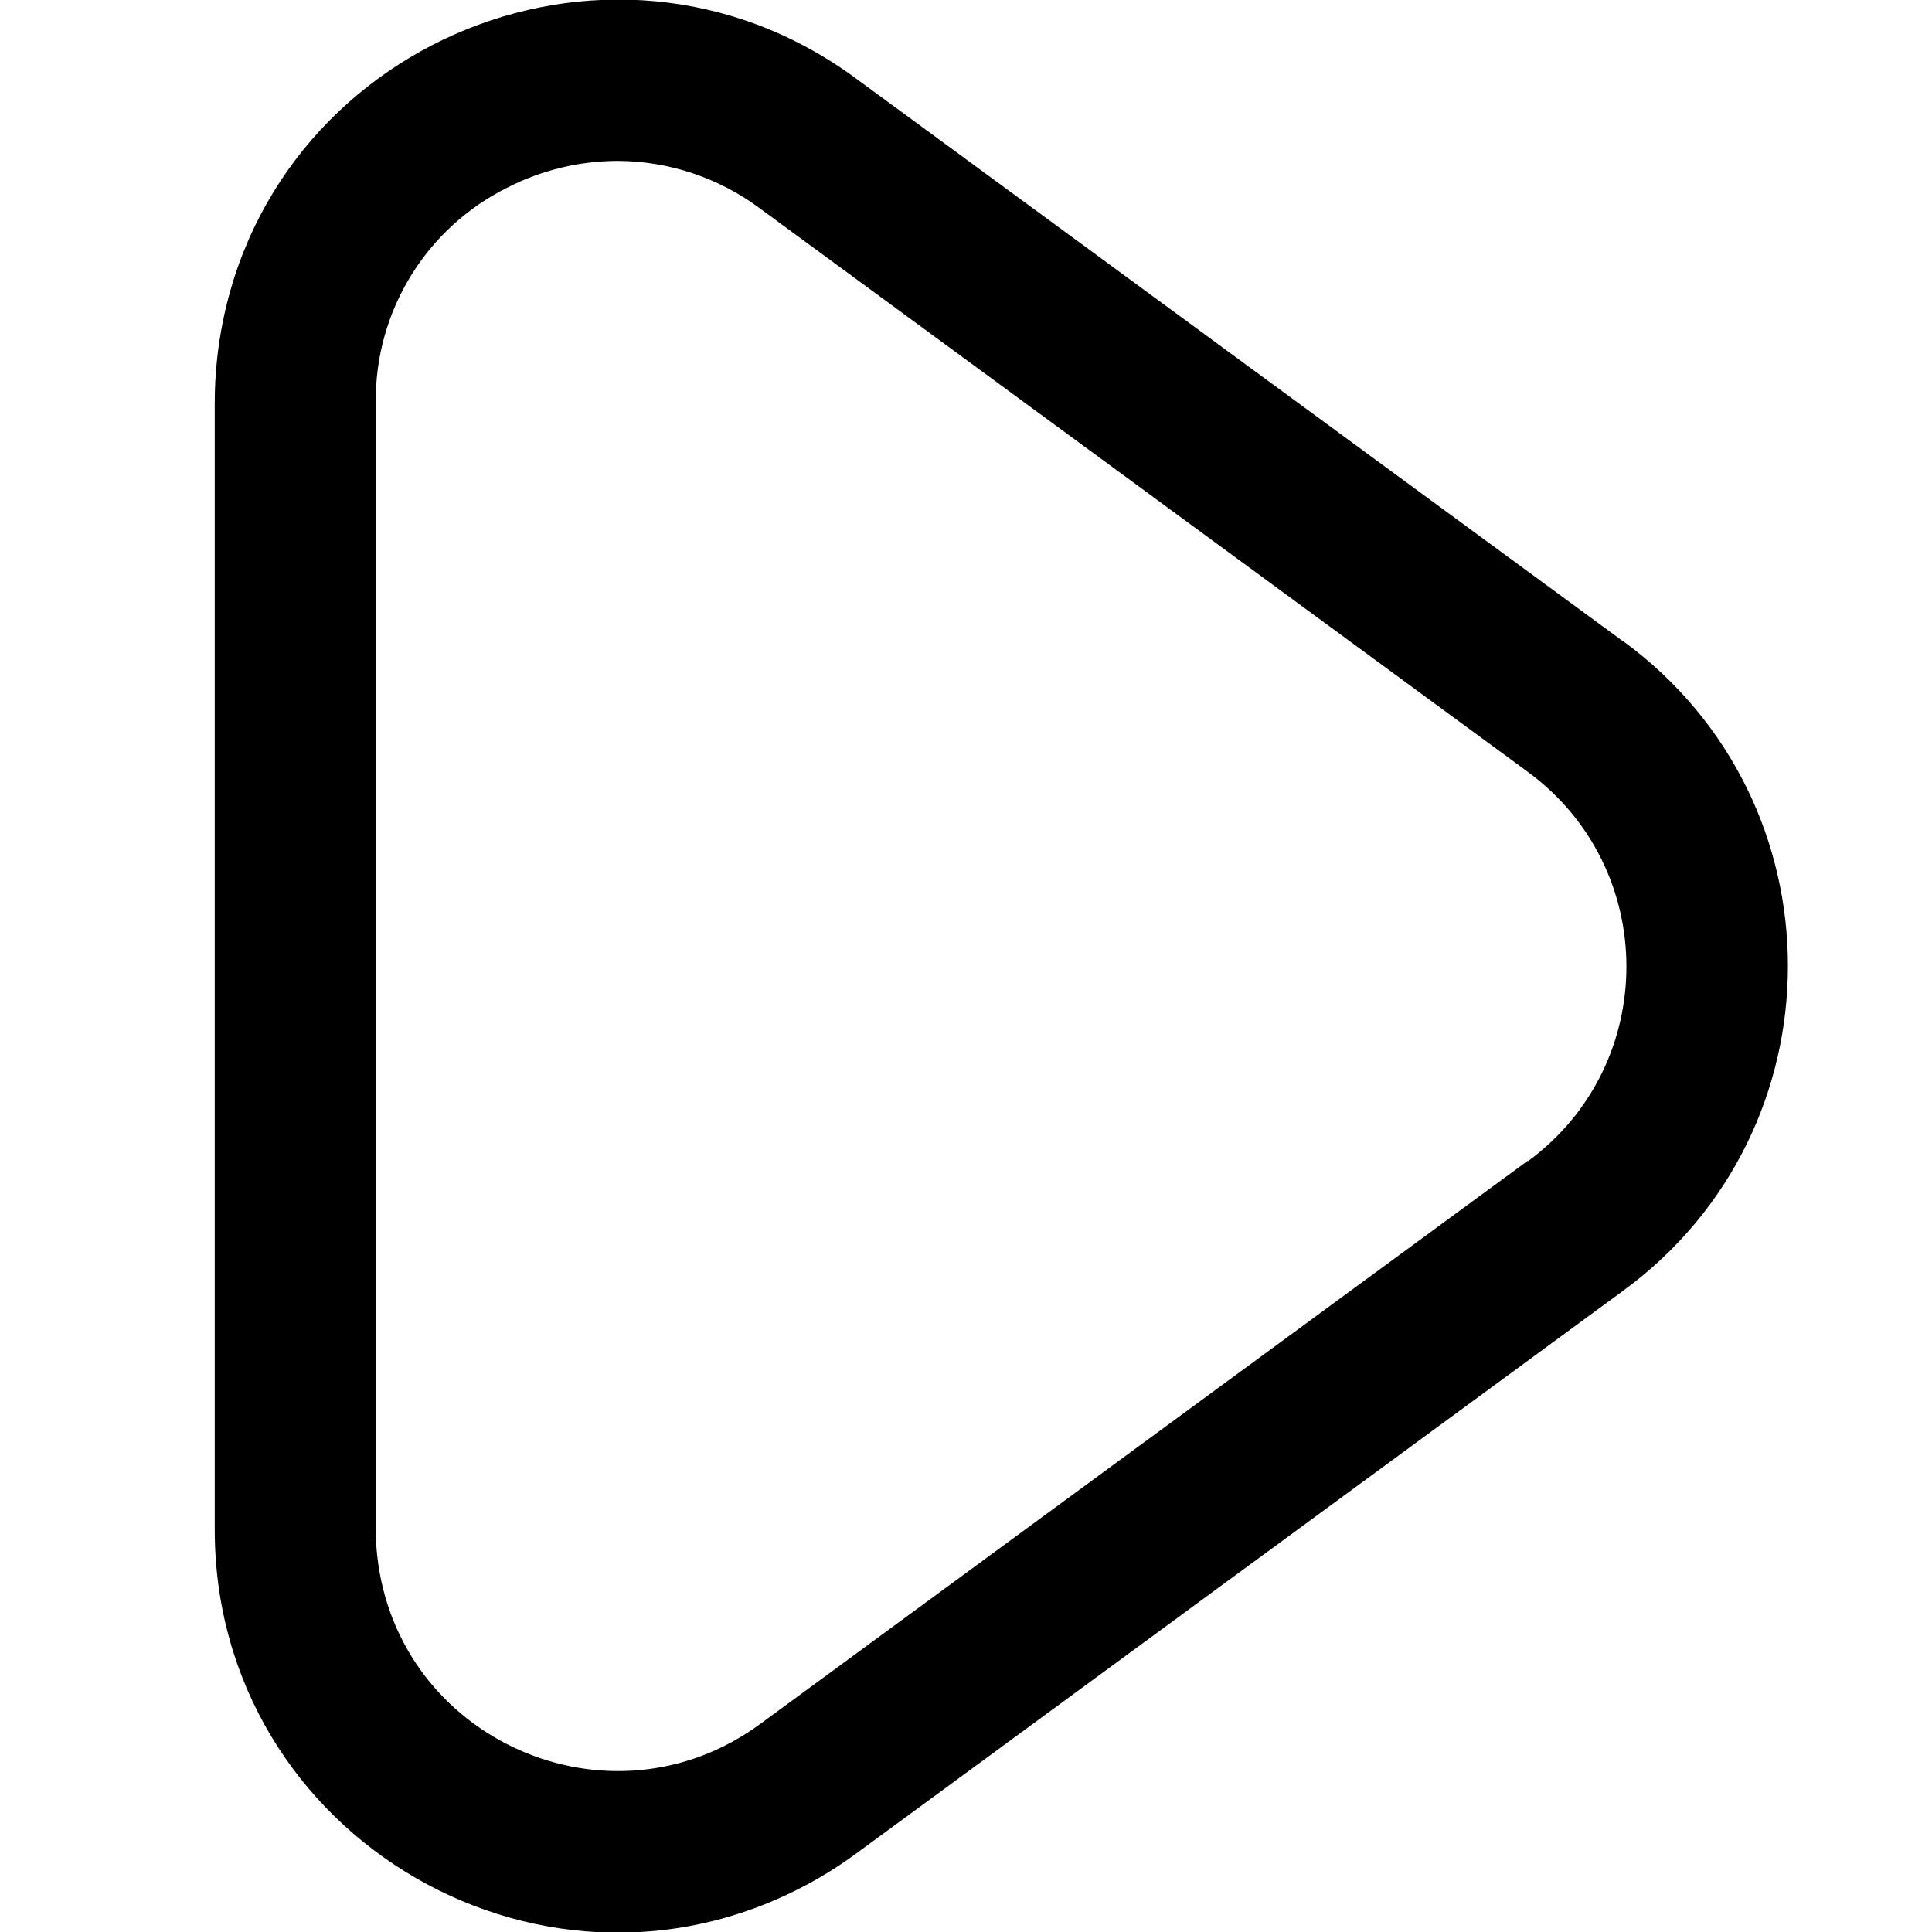
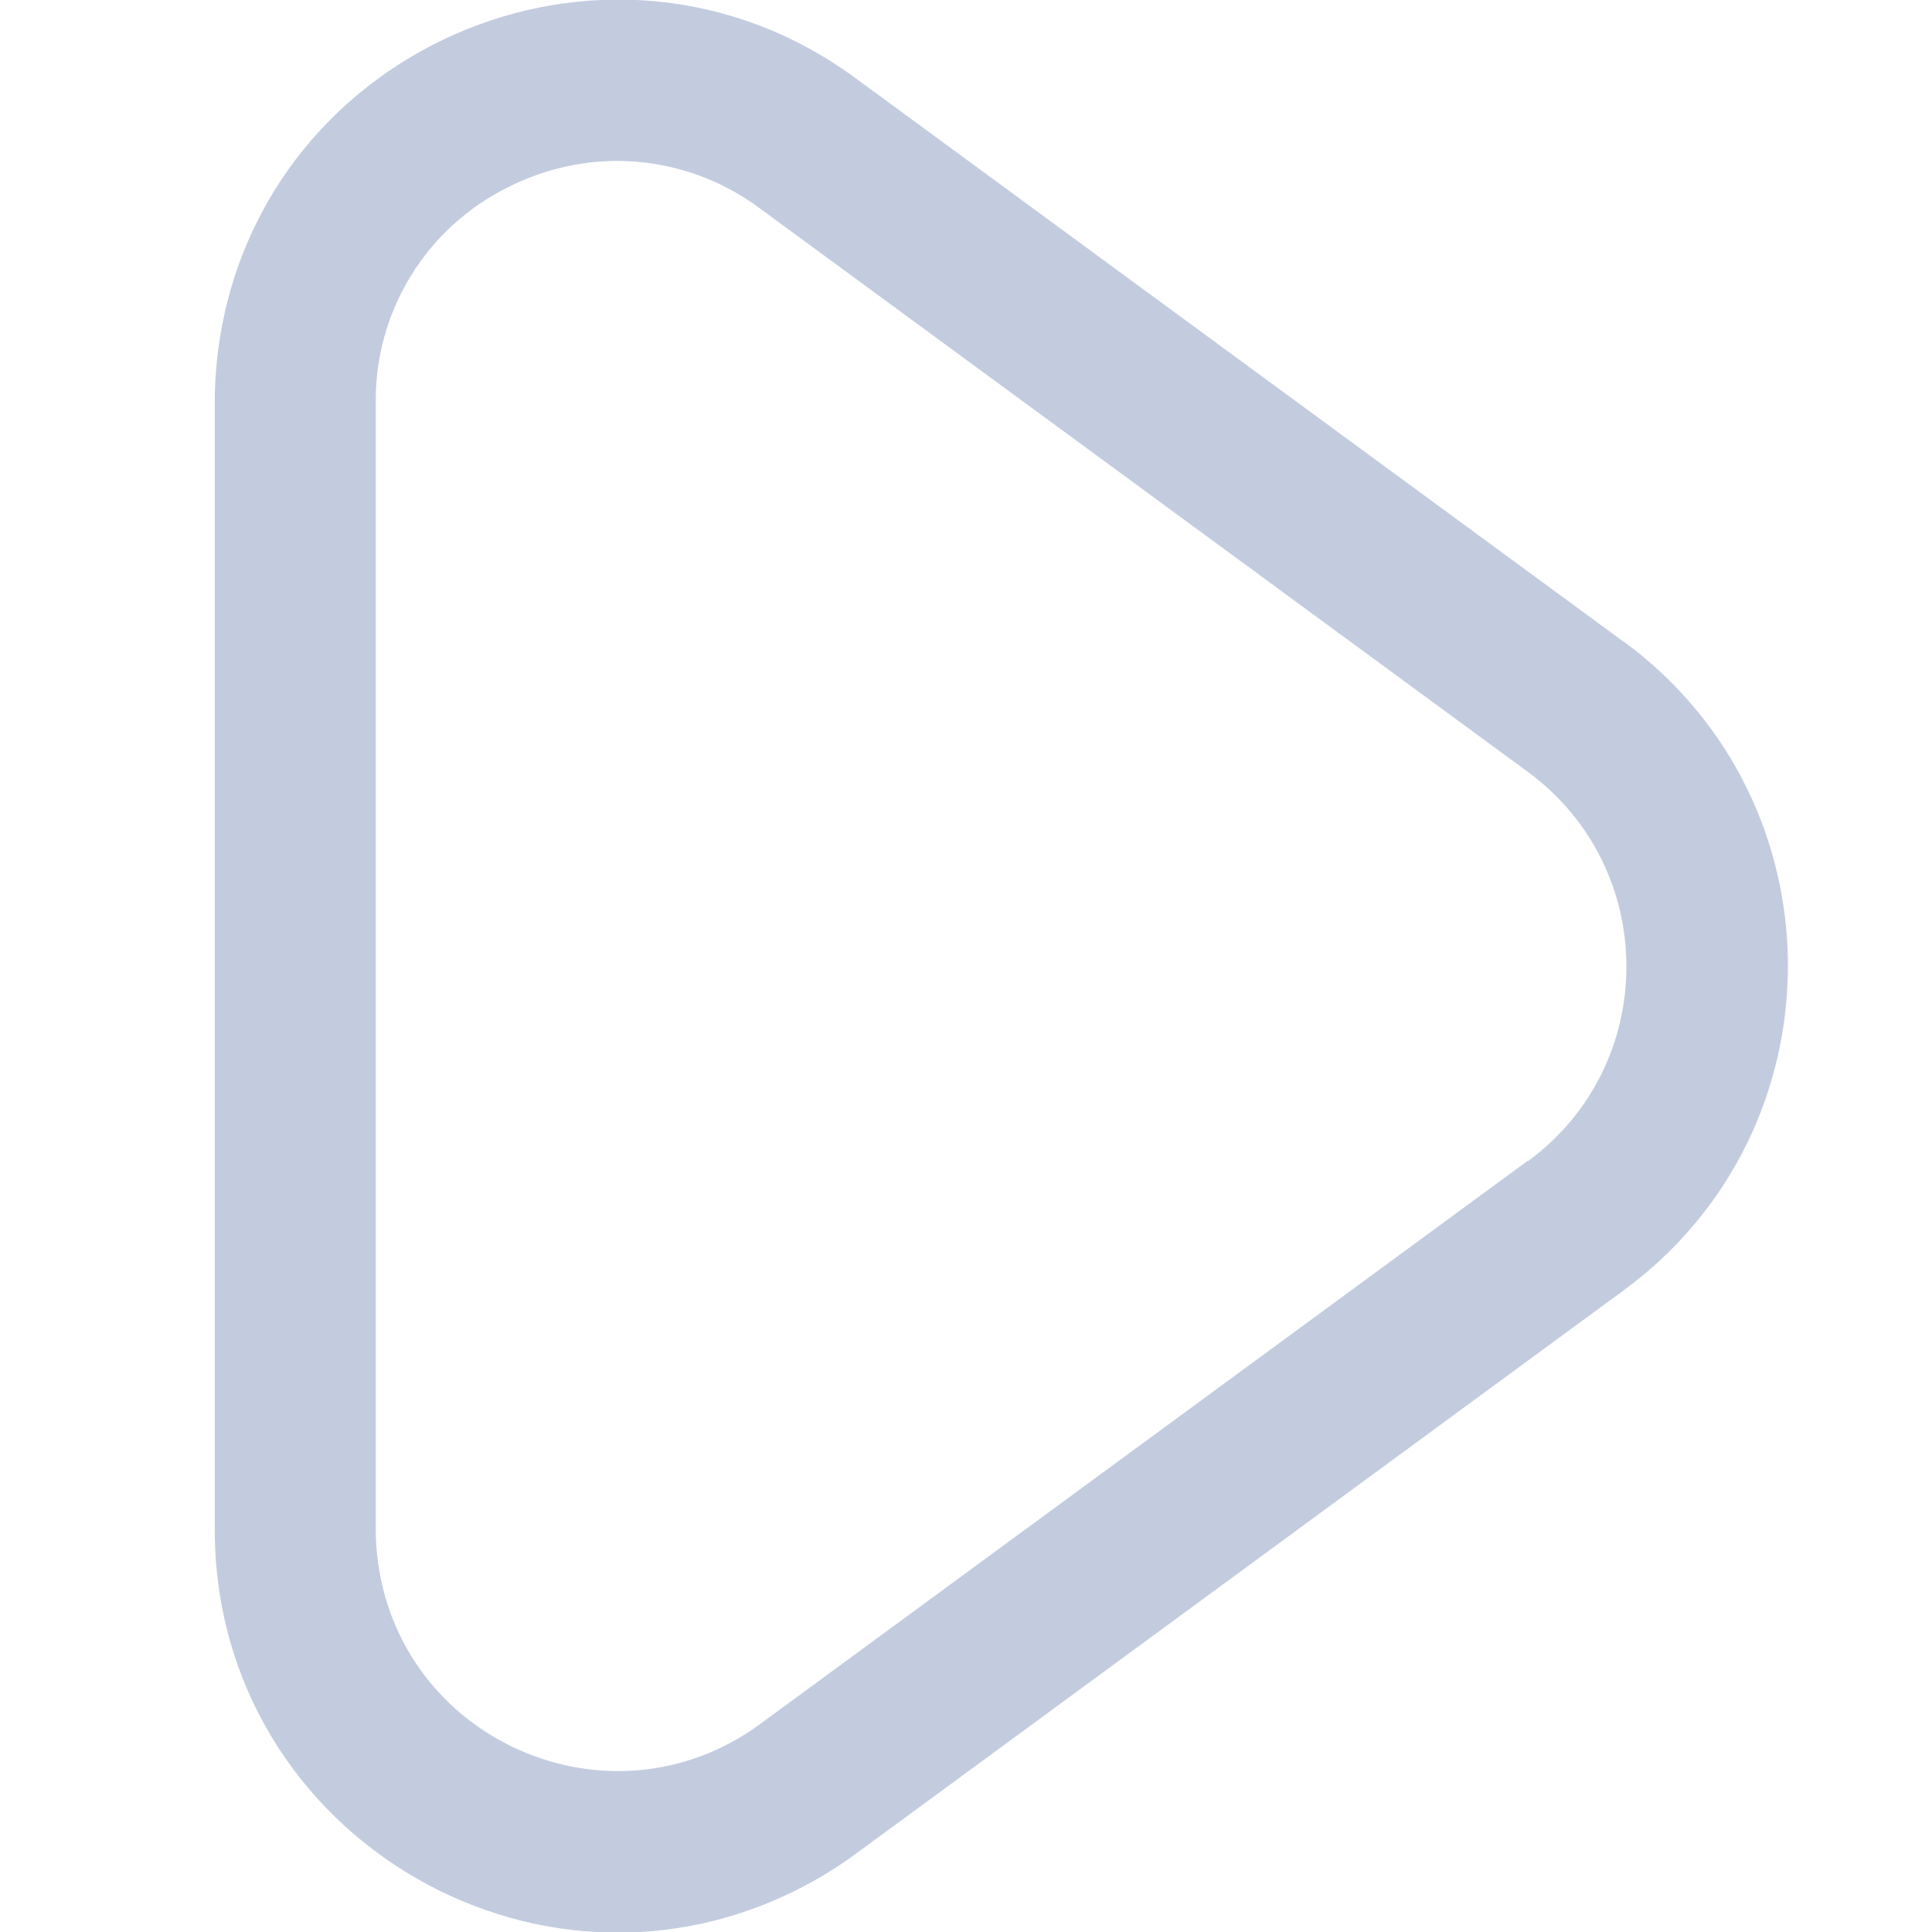
<svg xmlns="http://www.w3.org/2000/svg" xmlns:ns1="https://boxy-svg.com" id="Outline" viewBox="0 0 60 60">
-   <path d="M 50.409 19.919 L 26.556 2.417 C 18.792 -3.269 7.784 1.583 6.742 11.15 C 6.694 11.598 6.669 12.048 6.669 12.498 L 6.669 47.503 C 6.671 57.126 17.09 63.139 25.423 58.326 C 25.817 58.099 26.198 57.85 26.564 57.582 L 50.417 40.079 C 57.228 35.084 57.228 24.912 50.417 19.917 Z M 47.449 36.046 L 23.596 53.549 C 18.934 56.955 12.332 54.038 11.713 48.297 C 11.684 48.033 11.67 47.768 11.67 47.503 L 11.67 12.498 C 11.641 9.668 13.236 7.072 15.773 5.818 C 16.83 5.28 17.999 4.999 19.186 4.997 C 20.775 5.004 22.321 5.52 23.596 6.47 L 47.449 23.972 C 51.53 26.97 51.53 33.067 47.449 36.064 Z" ns1:origin="0.477544 0.5" />
+   <path d="M 50.409 19.919 L 26.556 2.417 C 18.792 -3.269 7.784 1.583 6.742 11.15 C 6.694 11.598 6.669 12.048 6.669 12.498 L 6.669 47.503 C 6.671 57.126 17.09 63.139 25.423 58.326 C 25.817 58.099 26.198 57.85 26.564 57.582 L 50.417 40.079 C 57.228 35.084 57.228 24.912 50.417 19.917 Z M 47.449 36.046 L 23.596 53.549 C 18.934 56.955 12.332 54.038 11.713 48.297 C 11.684 48.033 11.67 47.768 11.67 47.503 L 11.67 12.498 C 11.641 9.668 13.236 7.072 15.773 5.818 C 16.83 5.28 17.999 4.999 19.186 4.997 C 20.775 5.004 22.321 5.52 23.596 6.47 L 47.449 23.972 C 51.53 26.97 51.53 33.067 47.449 36.064 Z" style="fill: rgb(195, 204, 223);" ns1:origin="0.477544 0.5" />
</svg>
